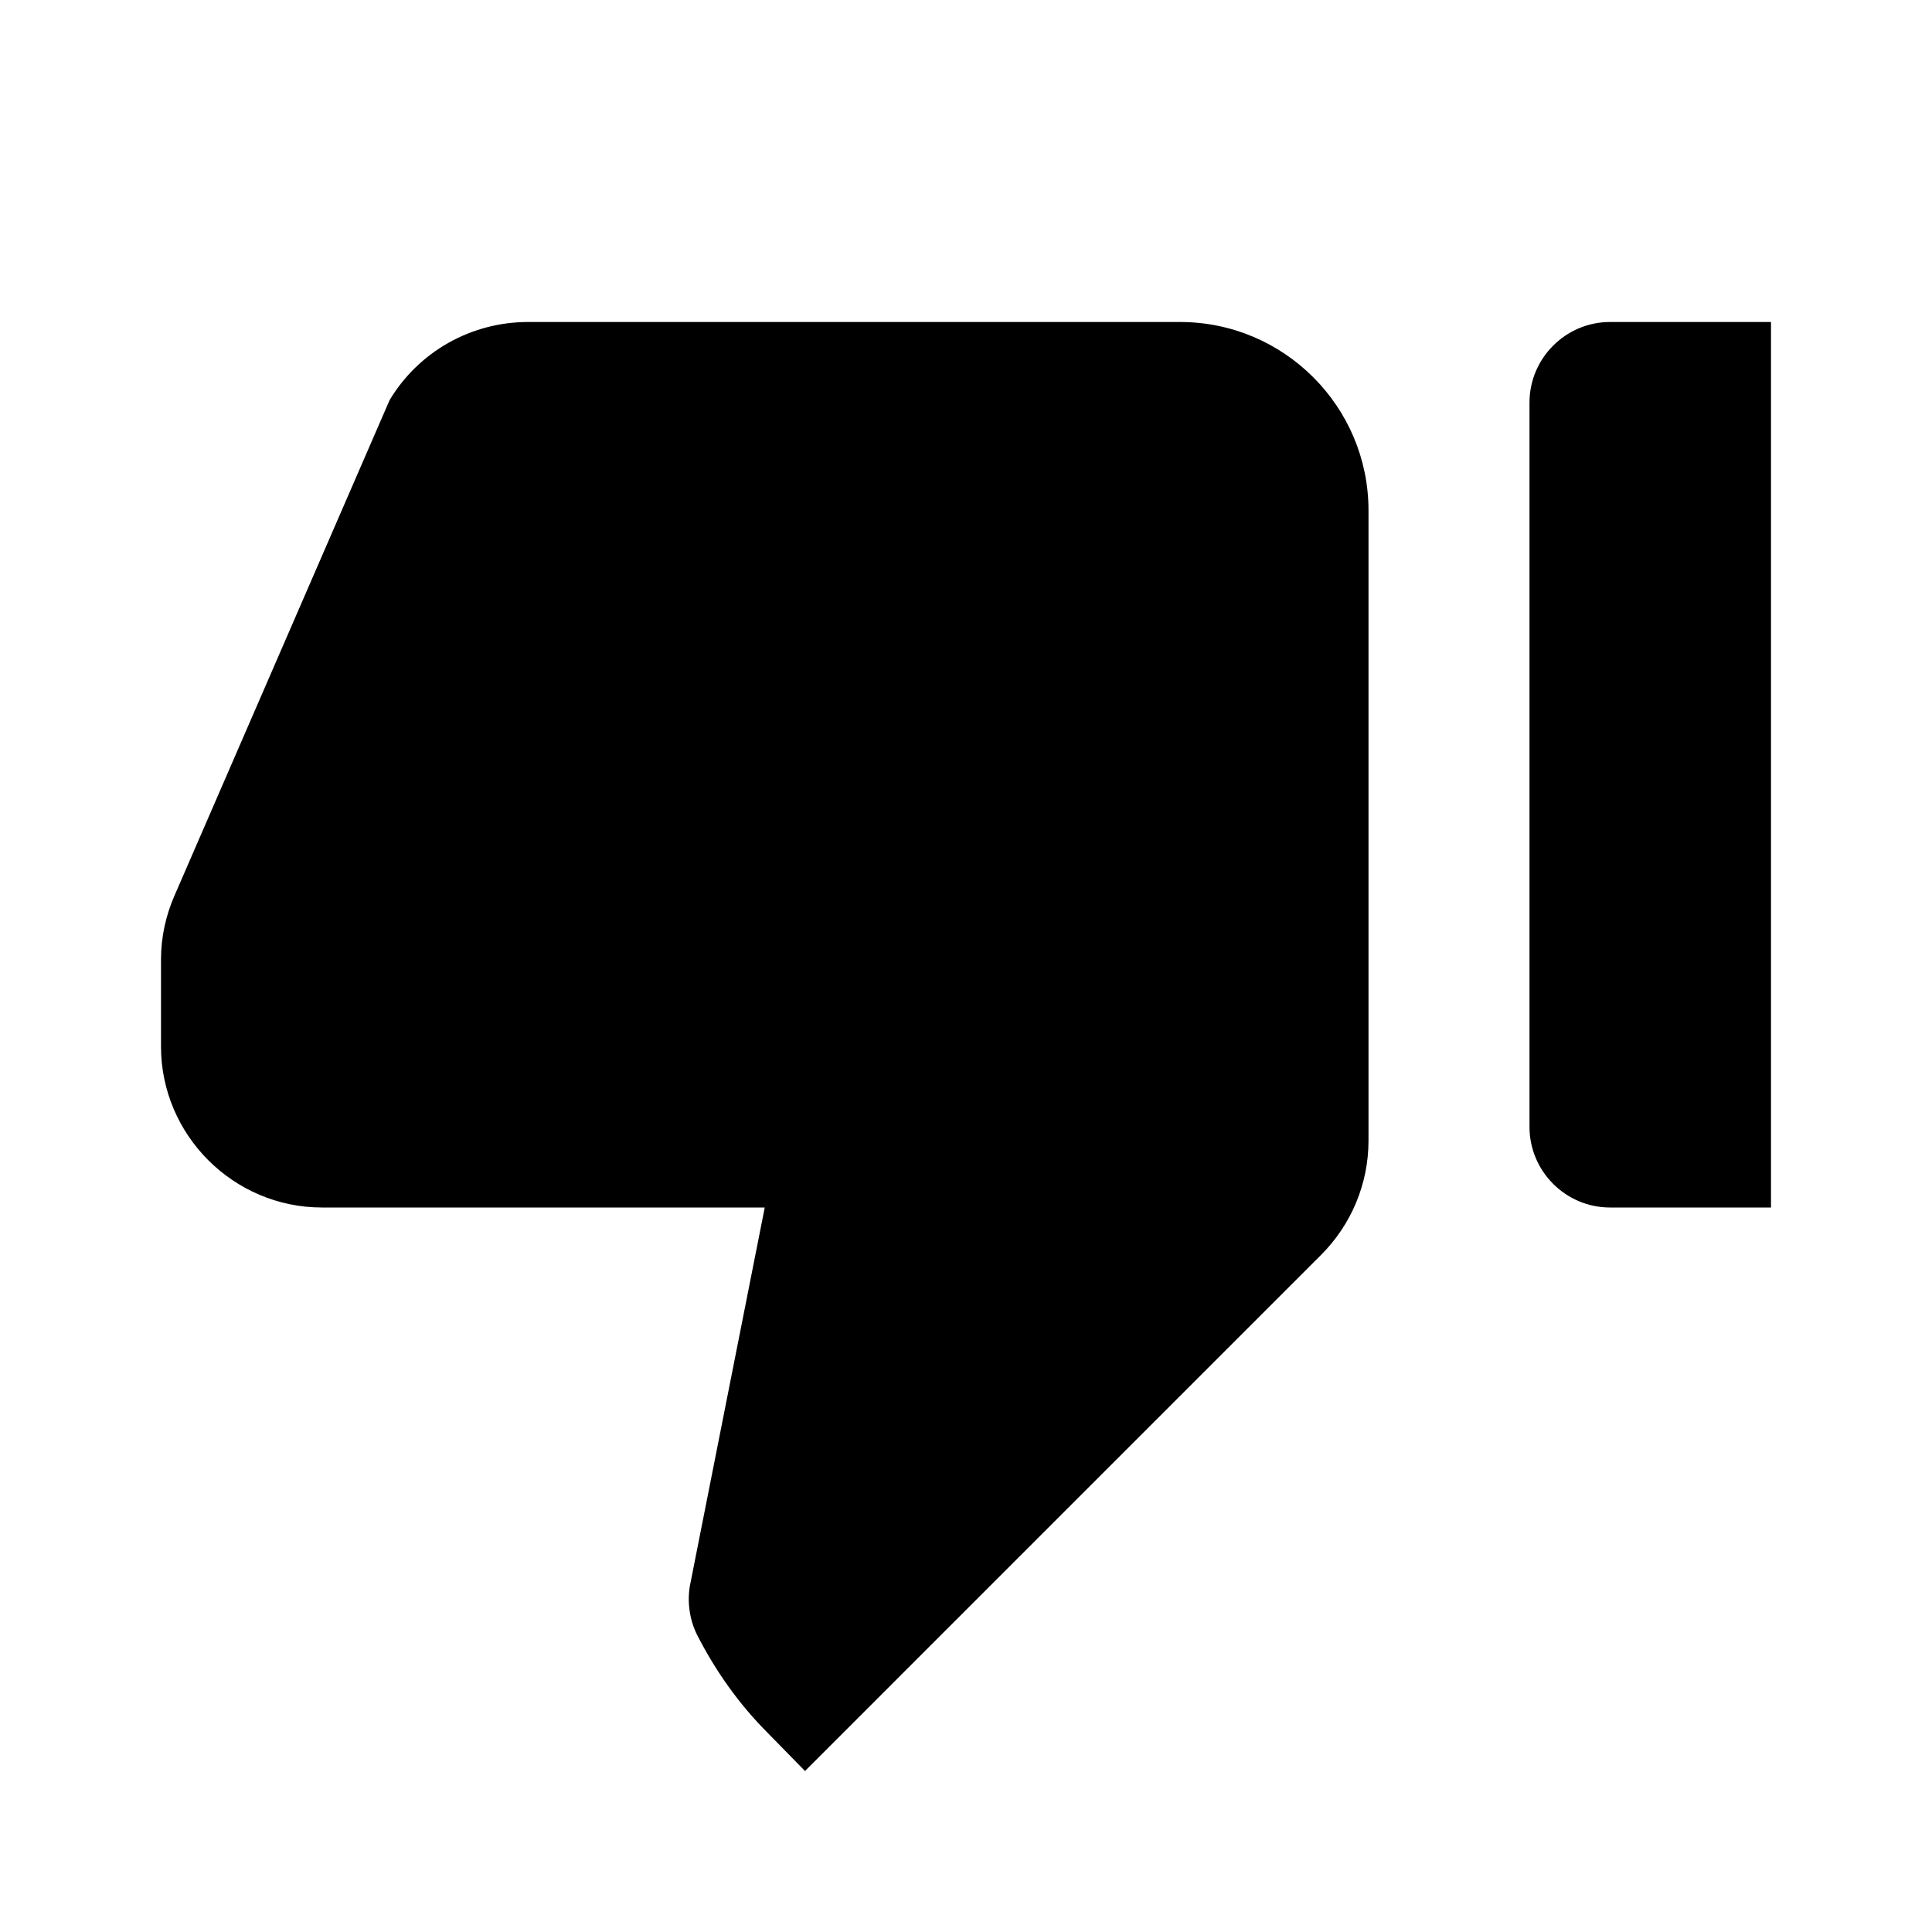
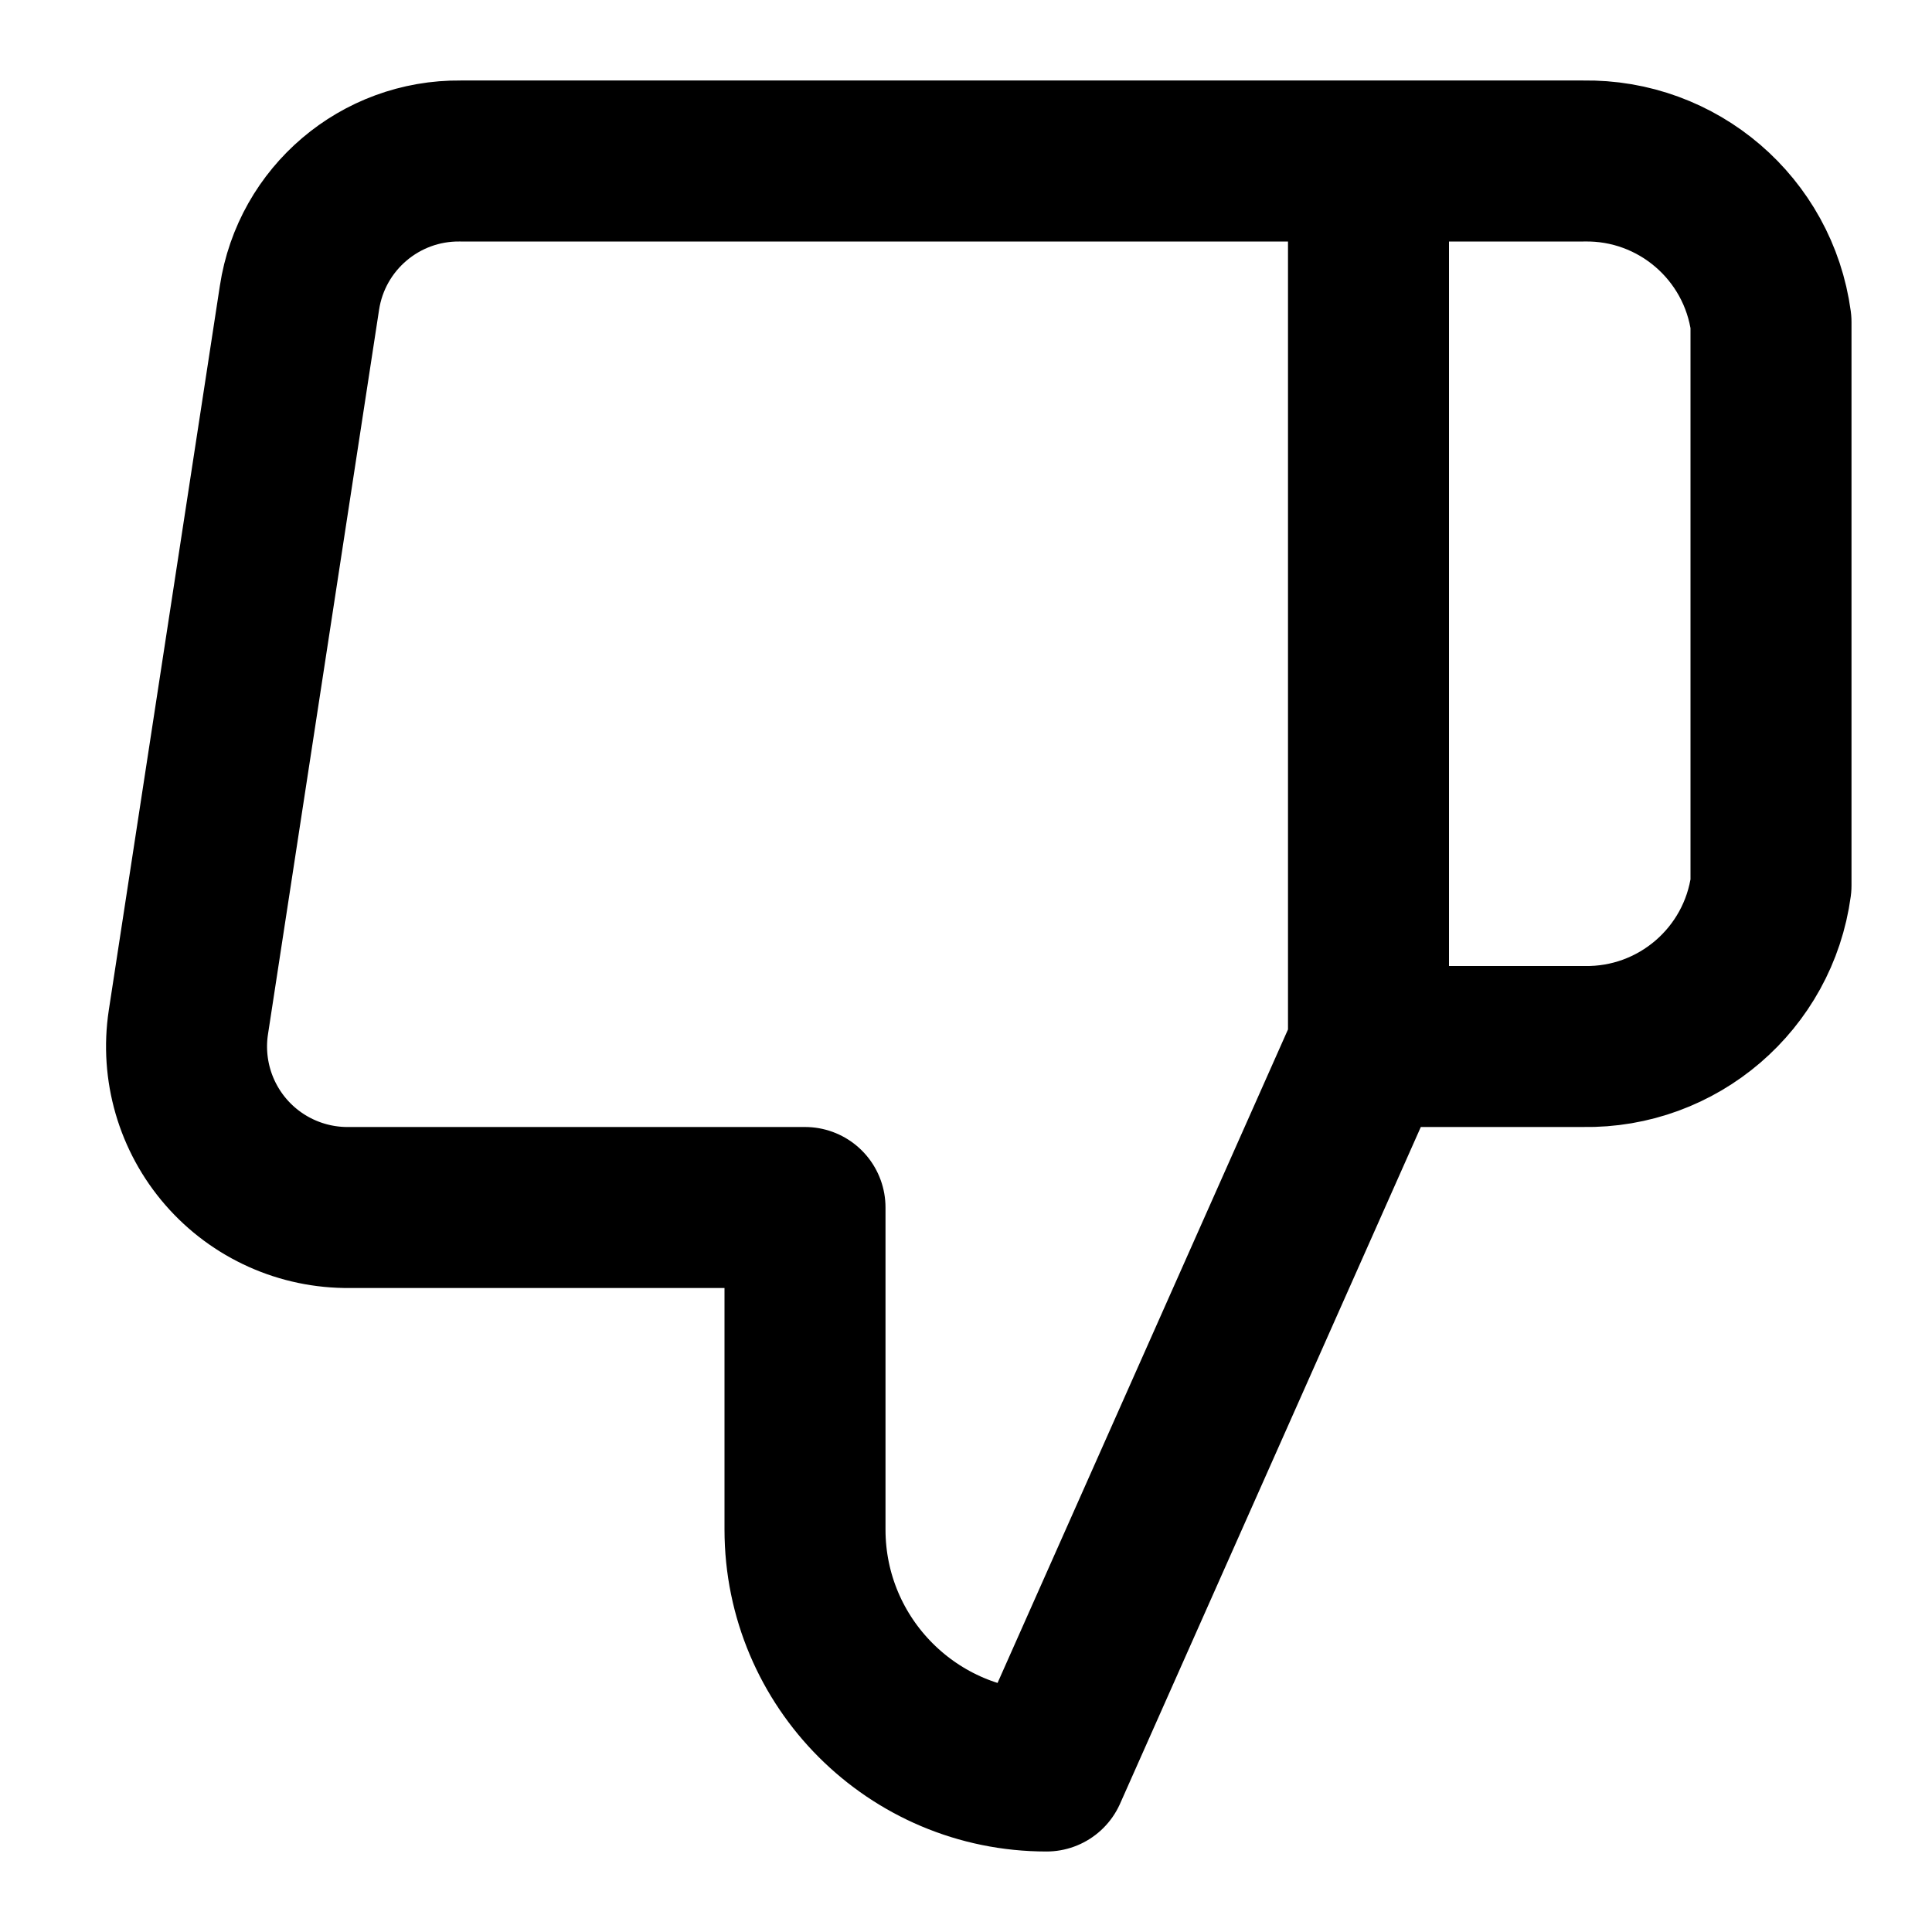
- <svg xmlns="http://www.w3.org/2000/svg" width="24" height="24" viewBox="0 0 24 24" fill="none">
-   <path d="M22 4h-2c-.55 0-1 .45-1 1v9c0 .55.45 1 1 1h2V4zM2.17 11.12c-.11.25-.17.52-.17.8V13c0 1.1.9 2 2 2h5.5l-.92 4.65c-.05.22-.02.46.08.66.23.45.52.86.88 1.22L10 22l6.41-6.41c.38-.38.59-.89.59-1.42V6.34C17 5.05 15.95 4 14.66 4h-8.1c-.71 0-1.36.37-1.72.97l-2.67 6.15z" fill="currentColor" />
+ <svg xmlns="http://www.w3.org/2000/svg" width="24" height="24" viewBox="0 0 24 24" fill="none" stroke="currentColor" stroke-width="2" stroke-linecap="round" stroke-linejoin="round">
+   <path d="M10 15v4a3 3 0 0 0 3 3l4-9V2H5.72a2 2 0 0 0-2 1.7l-1.38 9a2 2 0 0 0 2 2.3zm7-13h2.67A2.31 2.31 0 0 1 22 4v7a2.31 2.31 0 0 1-2.33 2H17" />
</svg>
